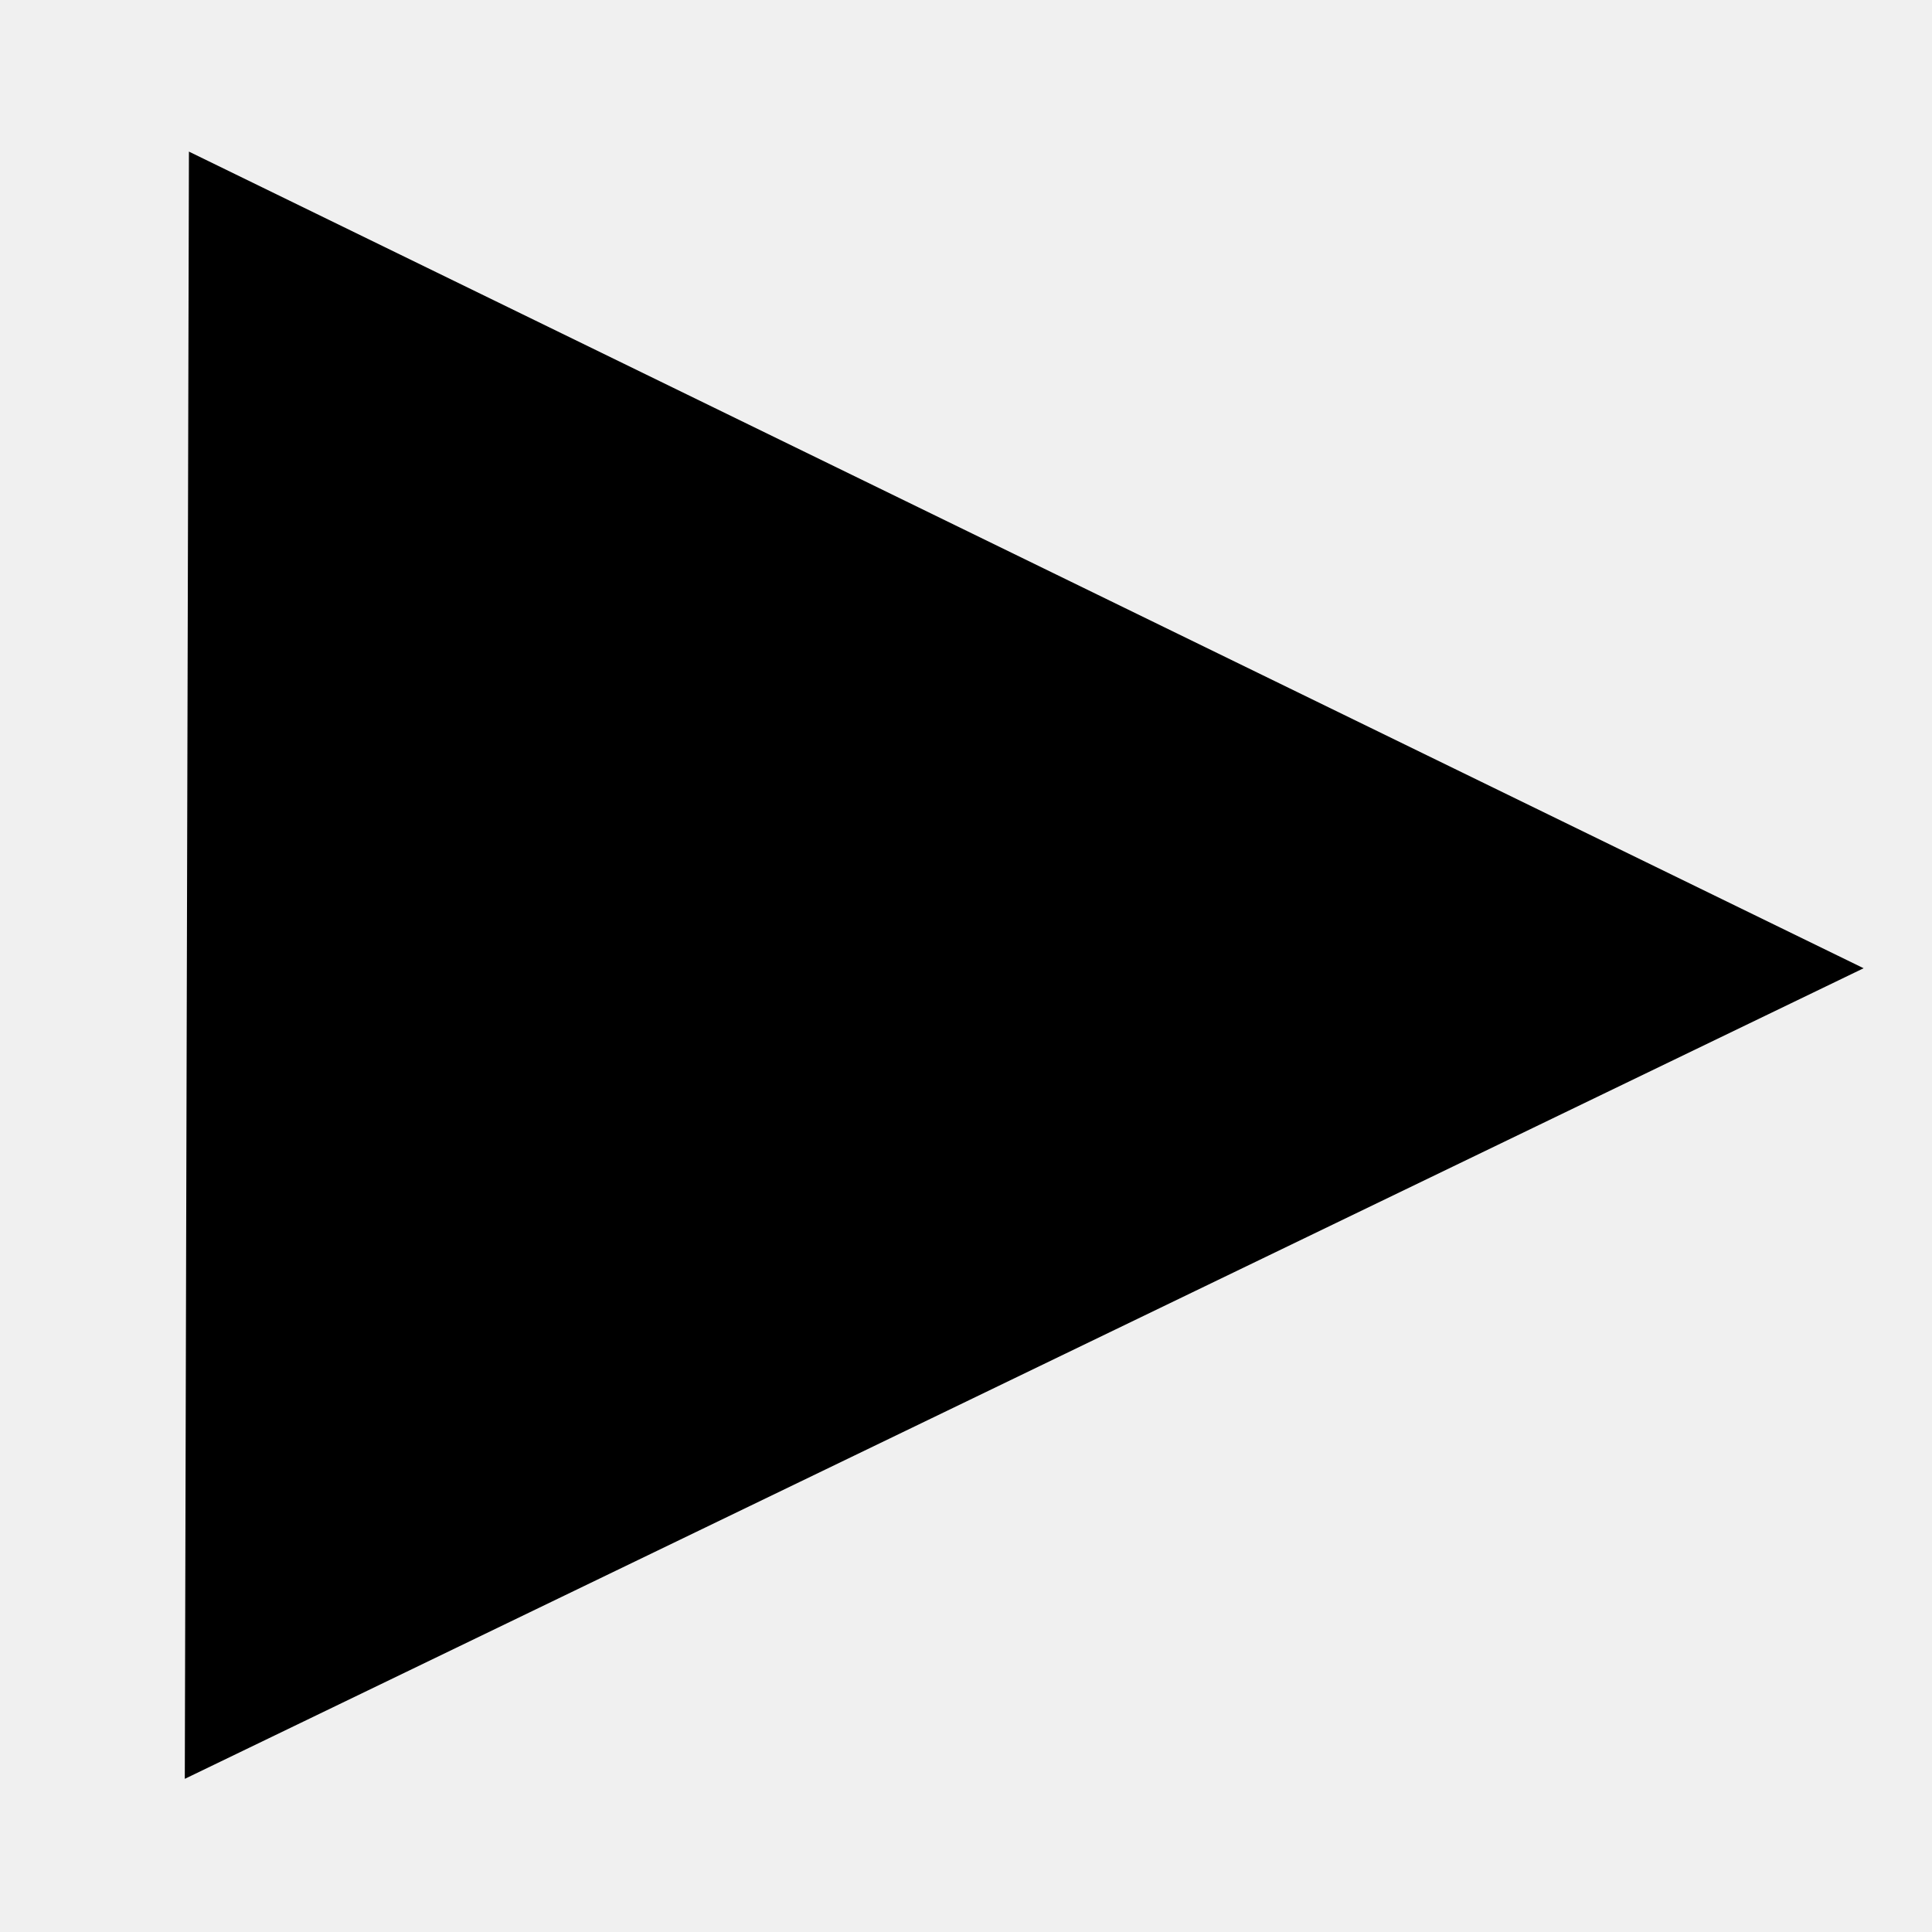
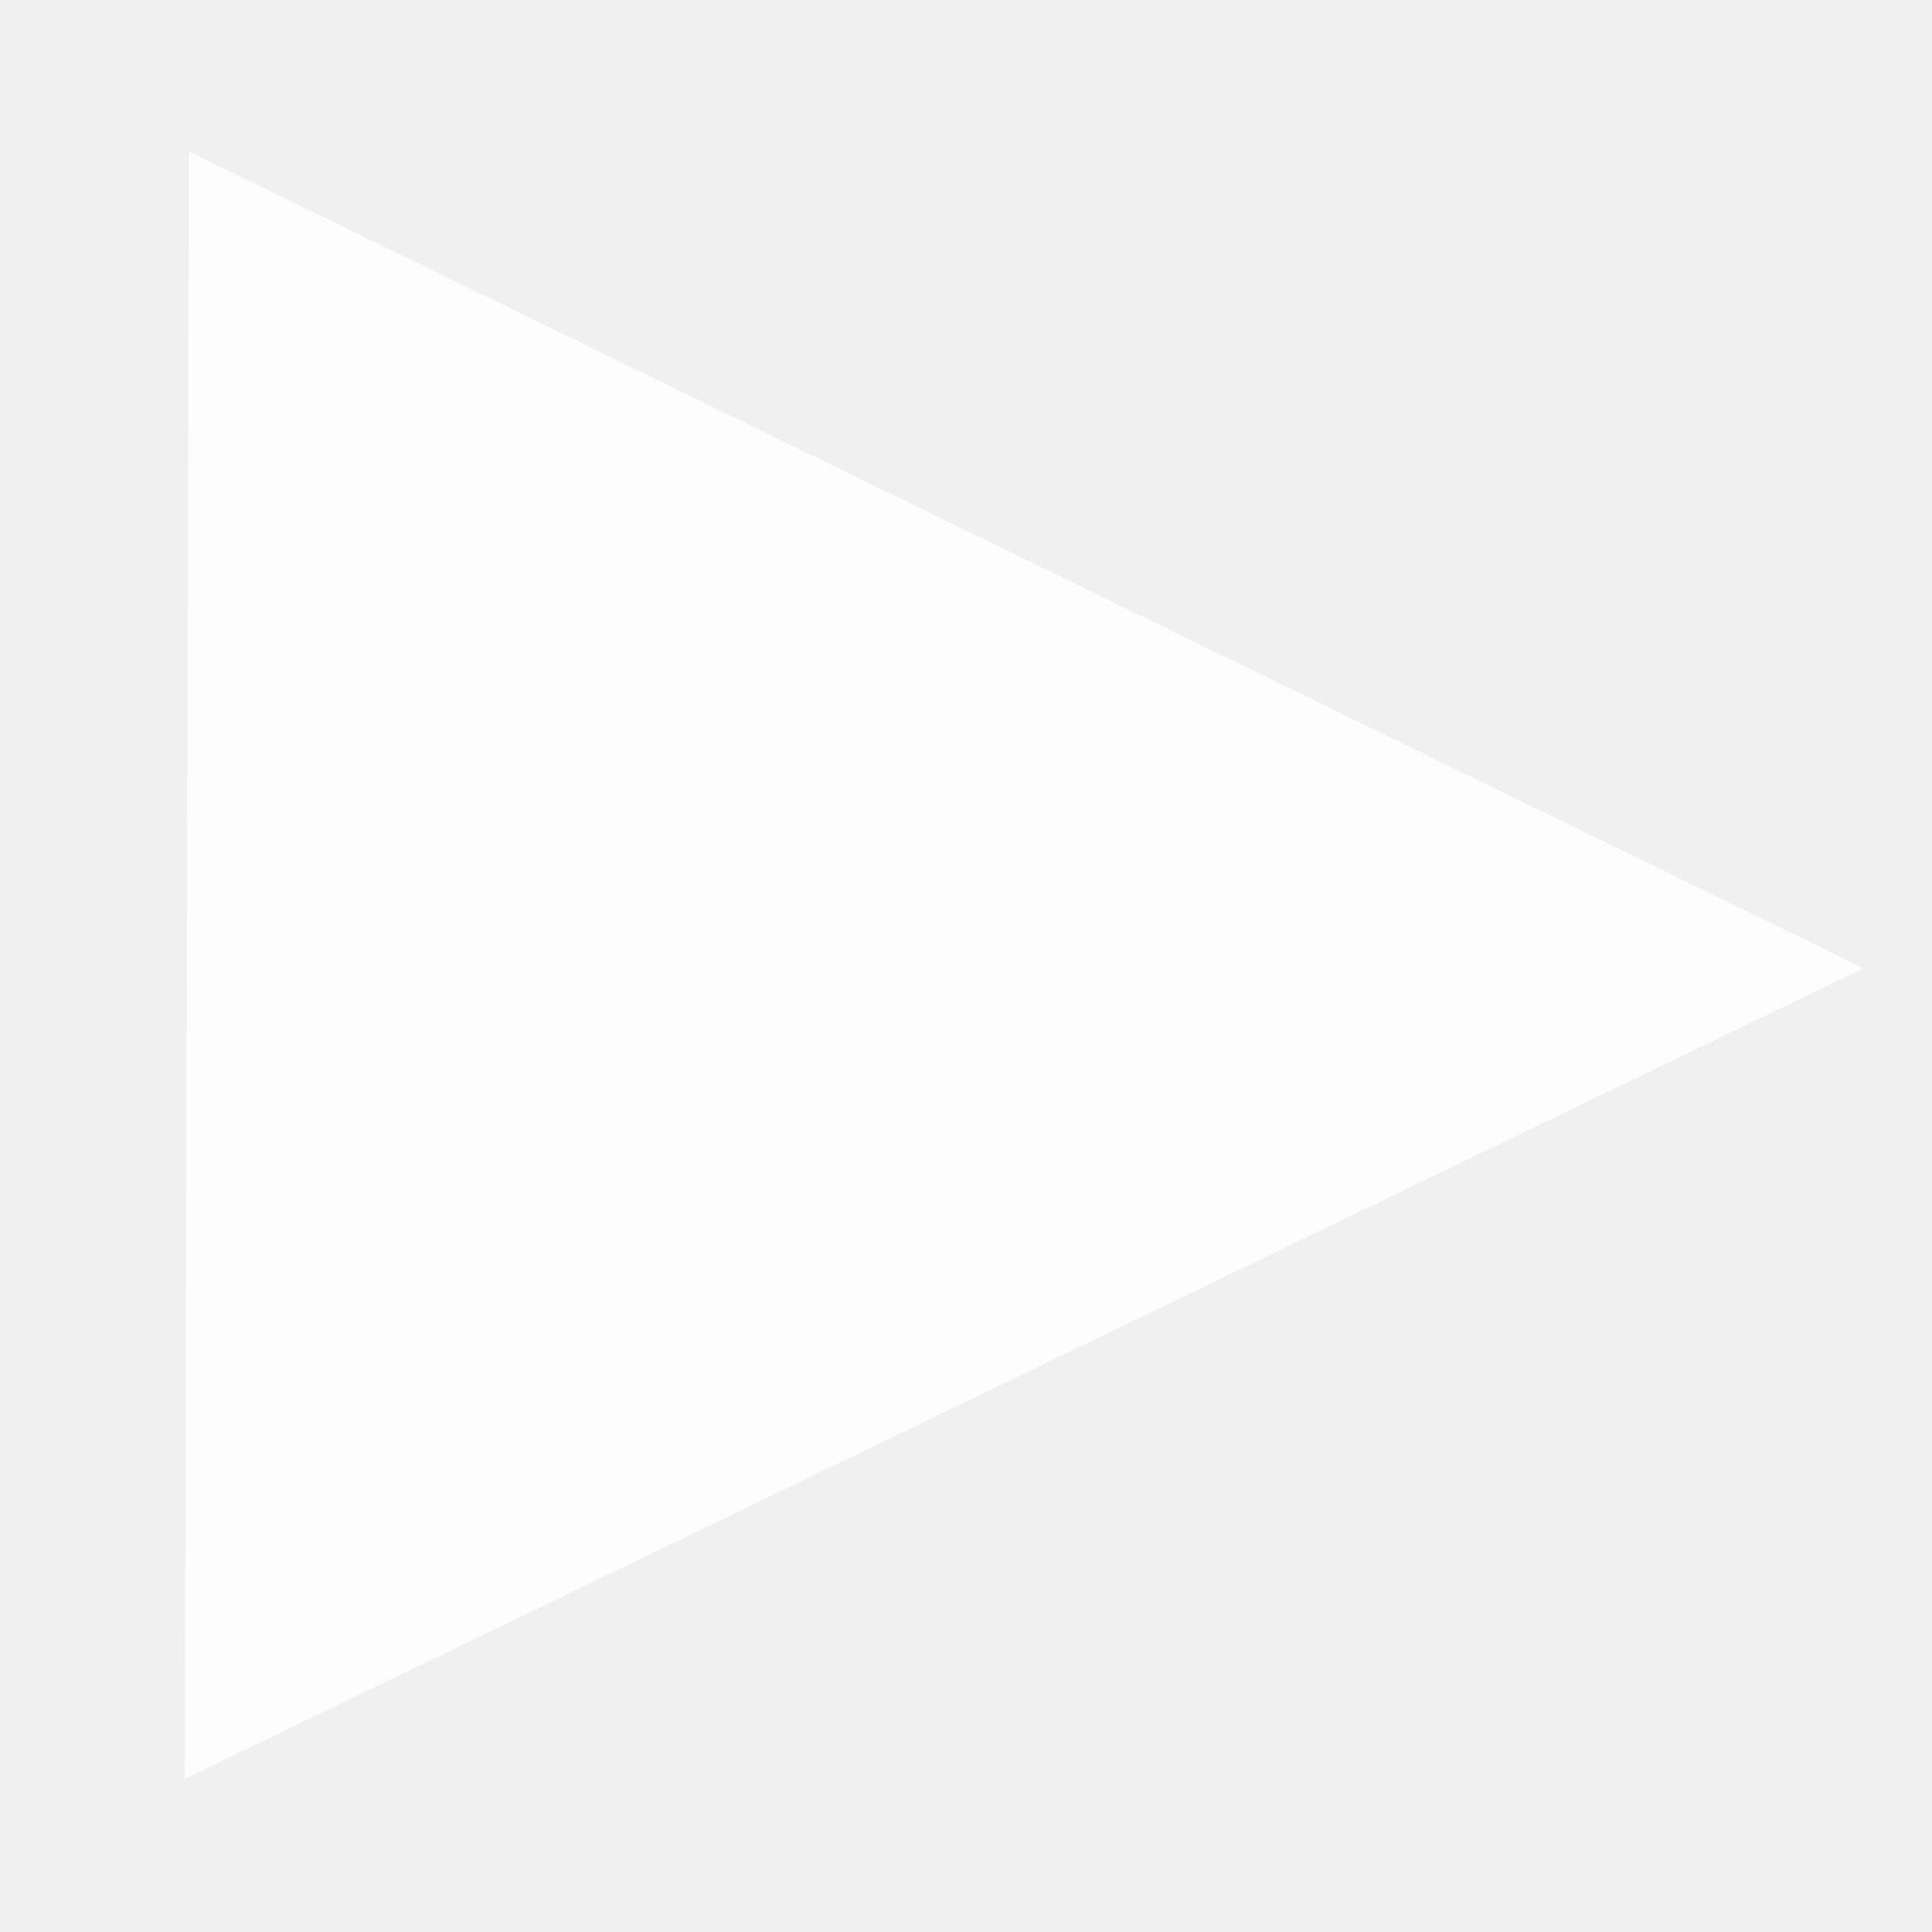
<svg xmlns="http://www.w3.org/2000/svg" width="210mm" height="210mm" viewBox="0 0 210 210" version="1.1" id="svg8">
  <defs id="defs2" />
  <g id="layer1">
-     <path style="fill:#000000;stroke:#000000;stroke-width:0;stroke-linecap:round;stroke-linejoin:round" id="path835" d="M 132.542,195.717 -31.9,100.307 132.948,5.601 Z" transform="matrix(-1.10696,0,0,-0.9303472,167.2547,198.5634)" />
+     <path style="fill:#ffffff;stroke:#000000;stroke-width:0;stroke-linecap:round;stroke-linejoin:round;fill-opacity:0.88" id="path835" d="M 132.542,195.717 -31.9,100.307 132.948,5.601 Z" transform="matrix(-1.10696,0,0,-0.9303472,167.2547,198.5634)" />
  </g>
</svg>
